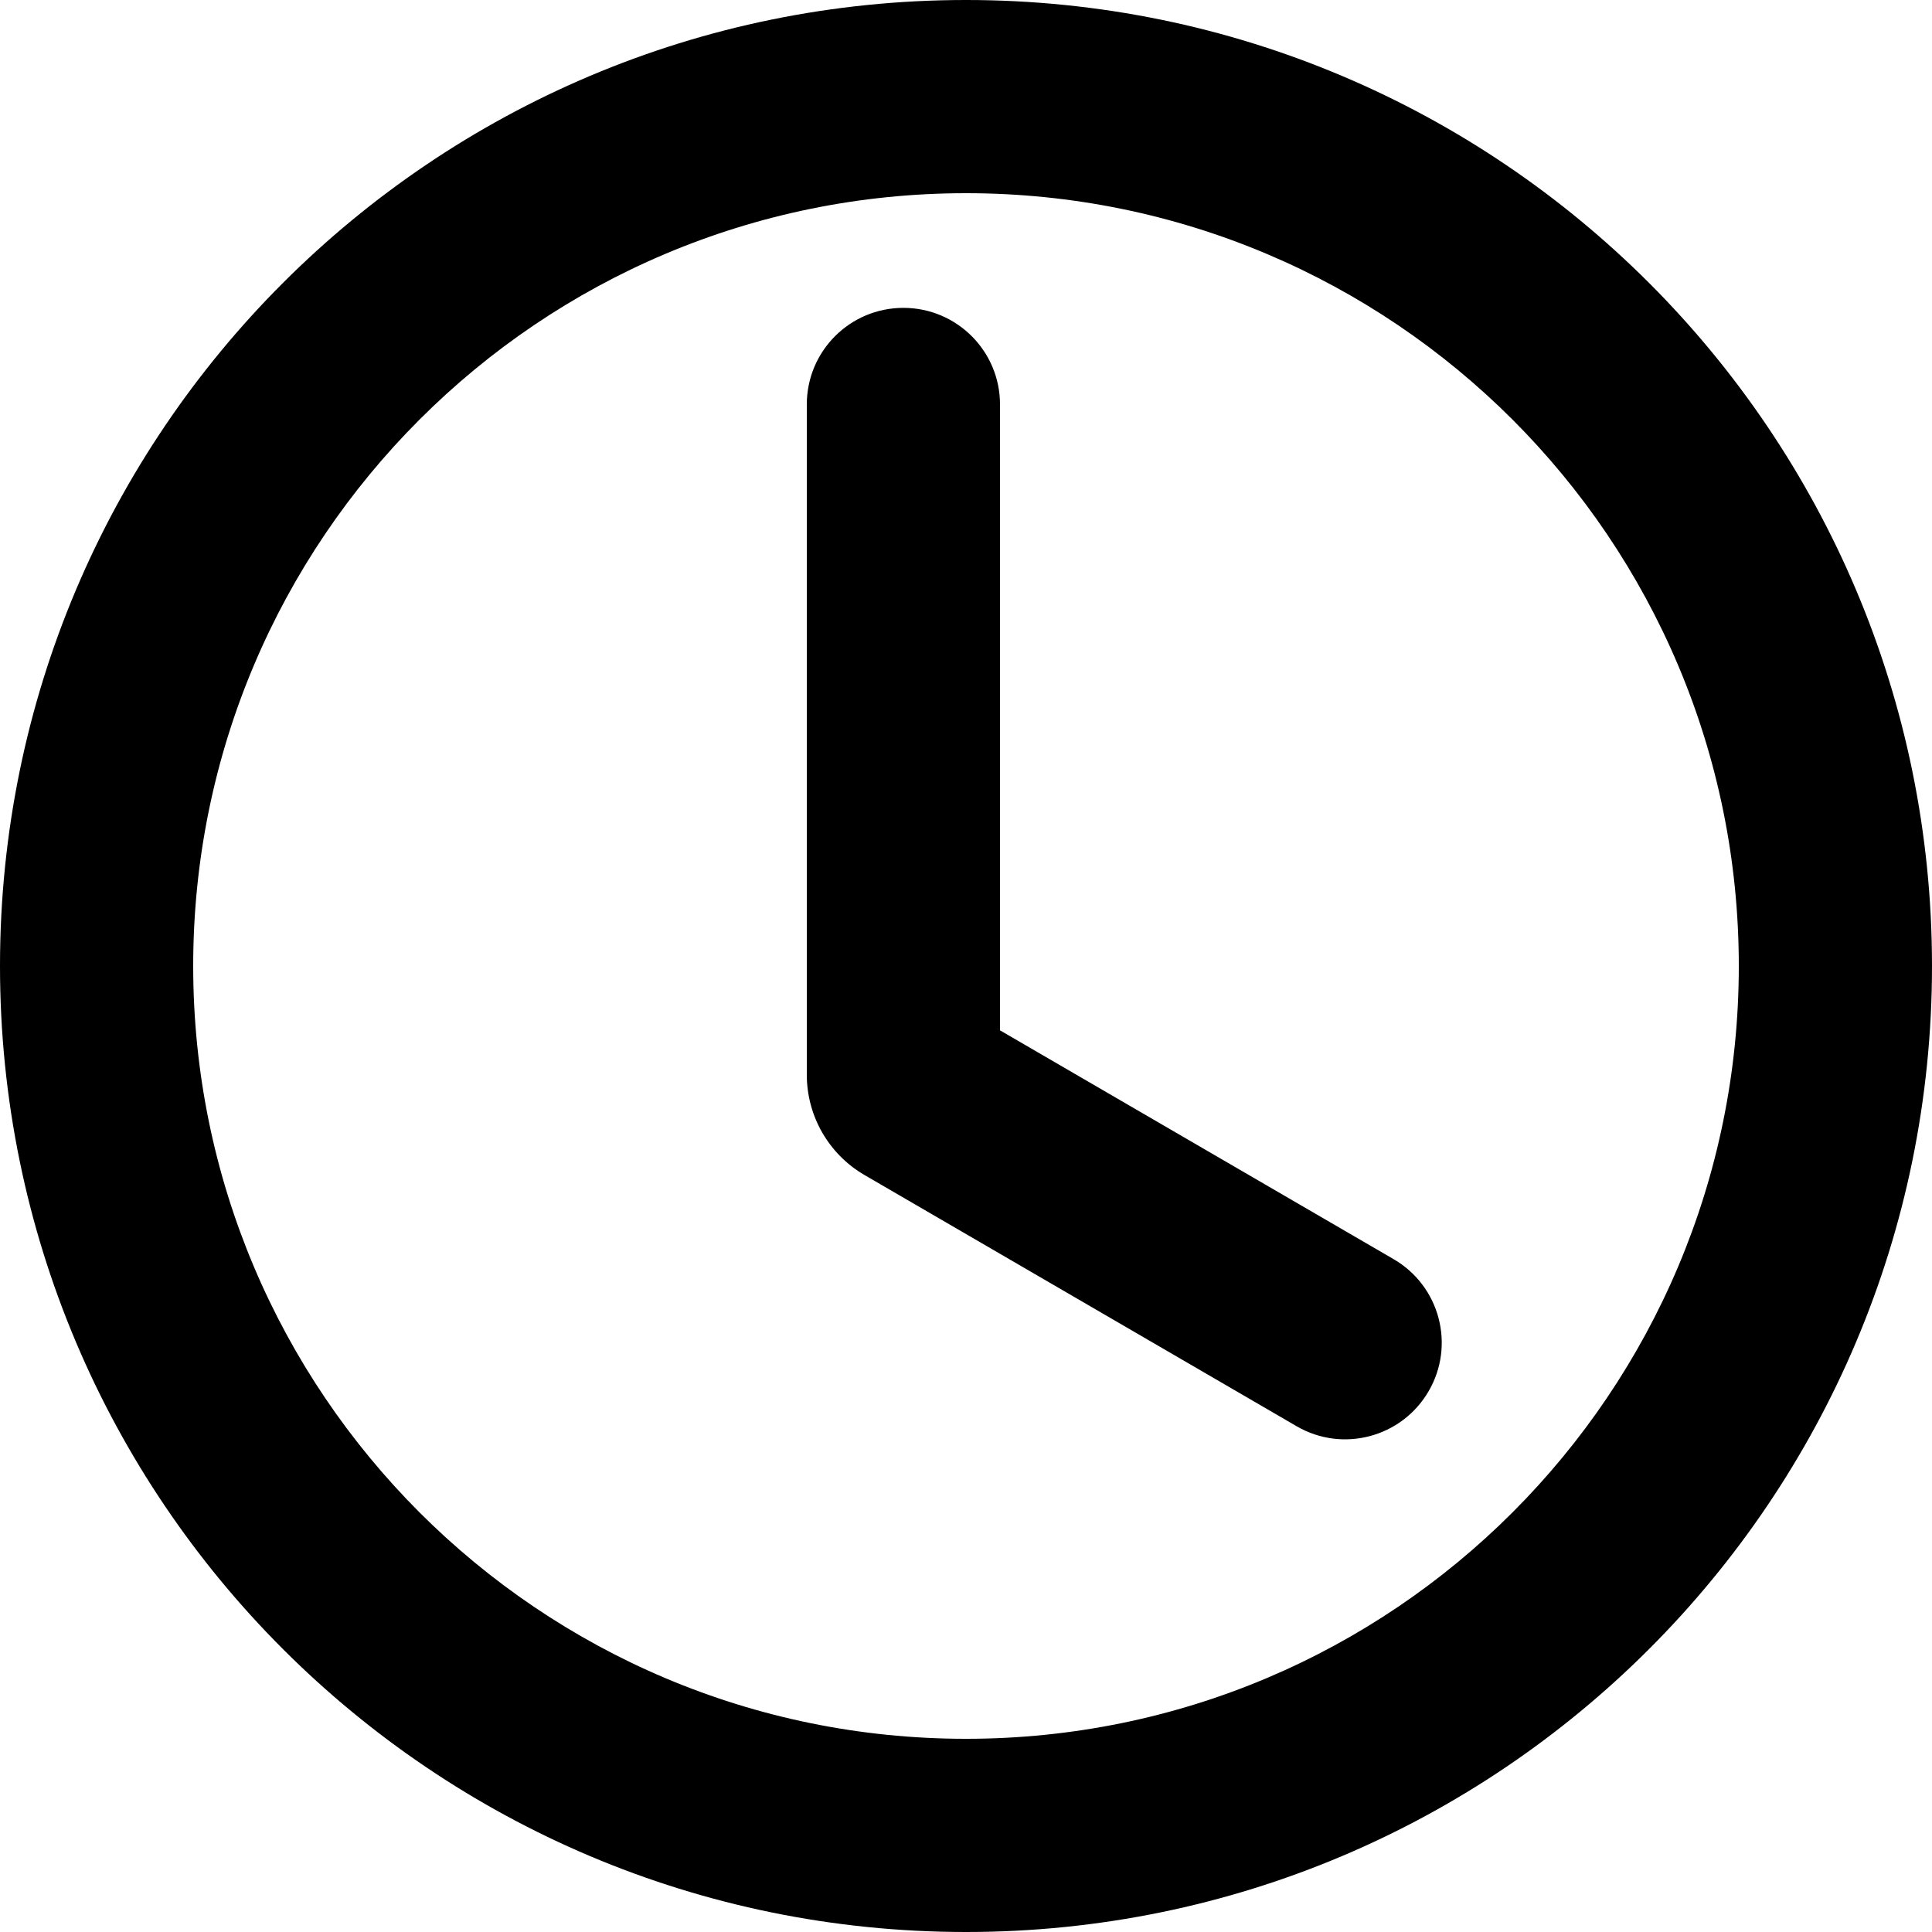
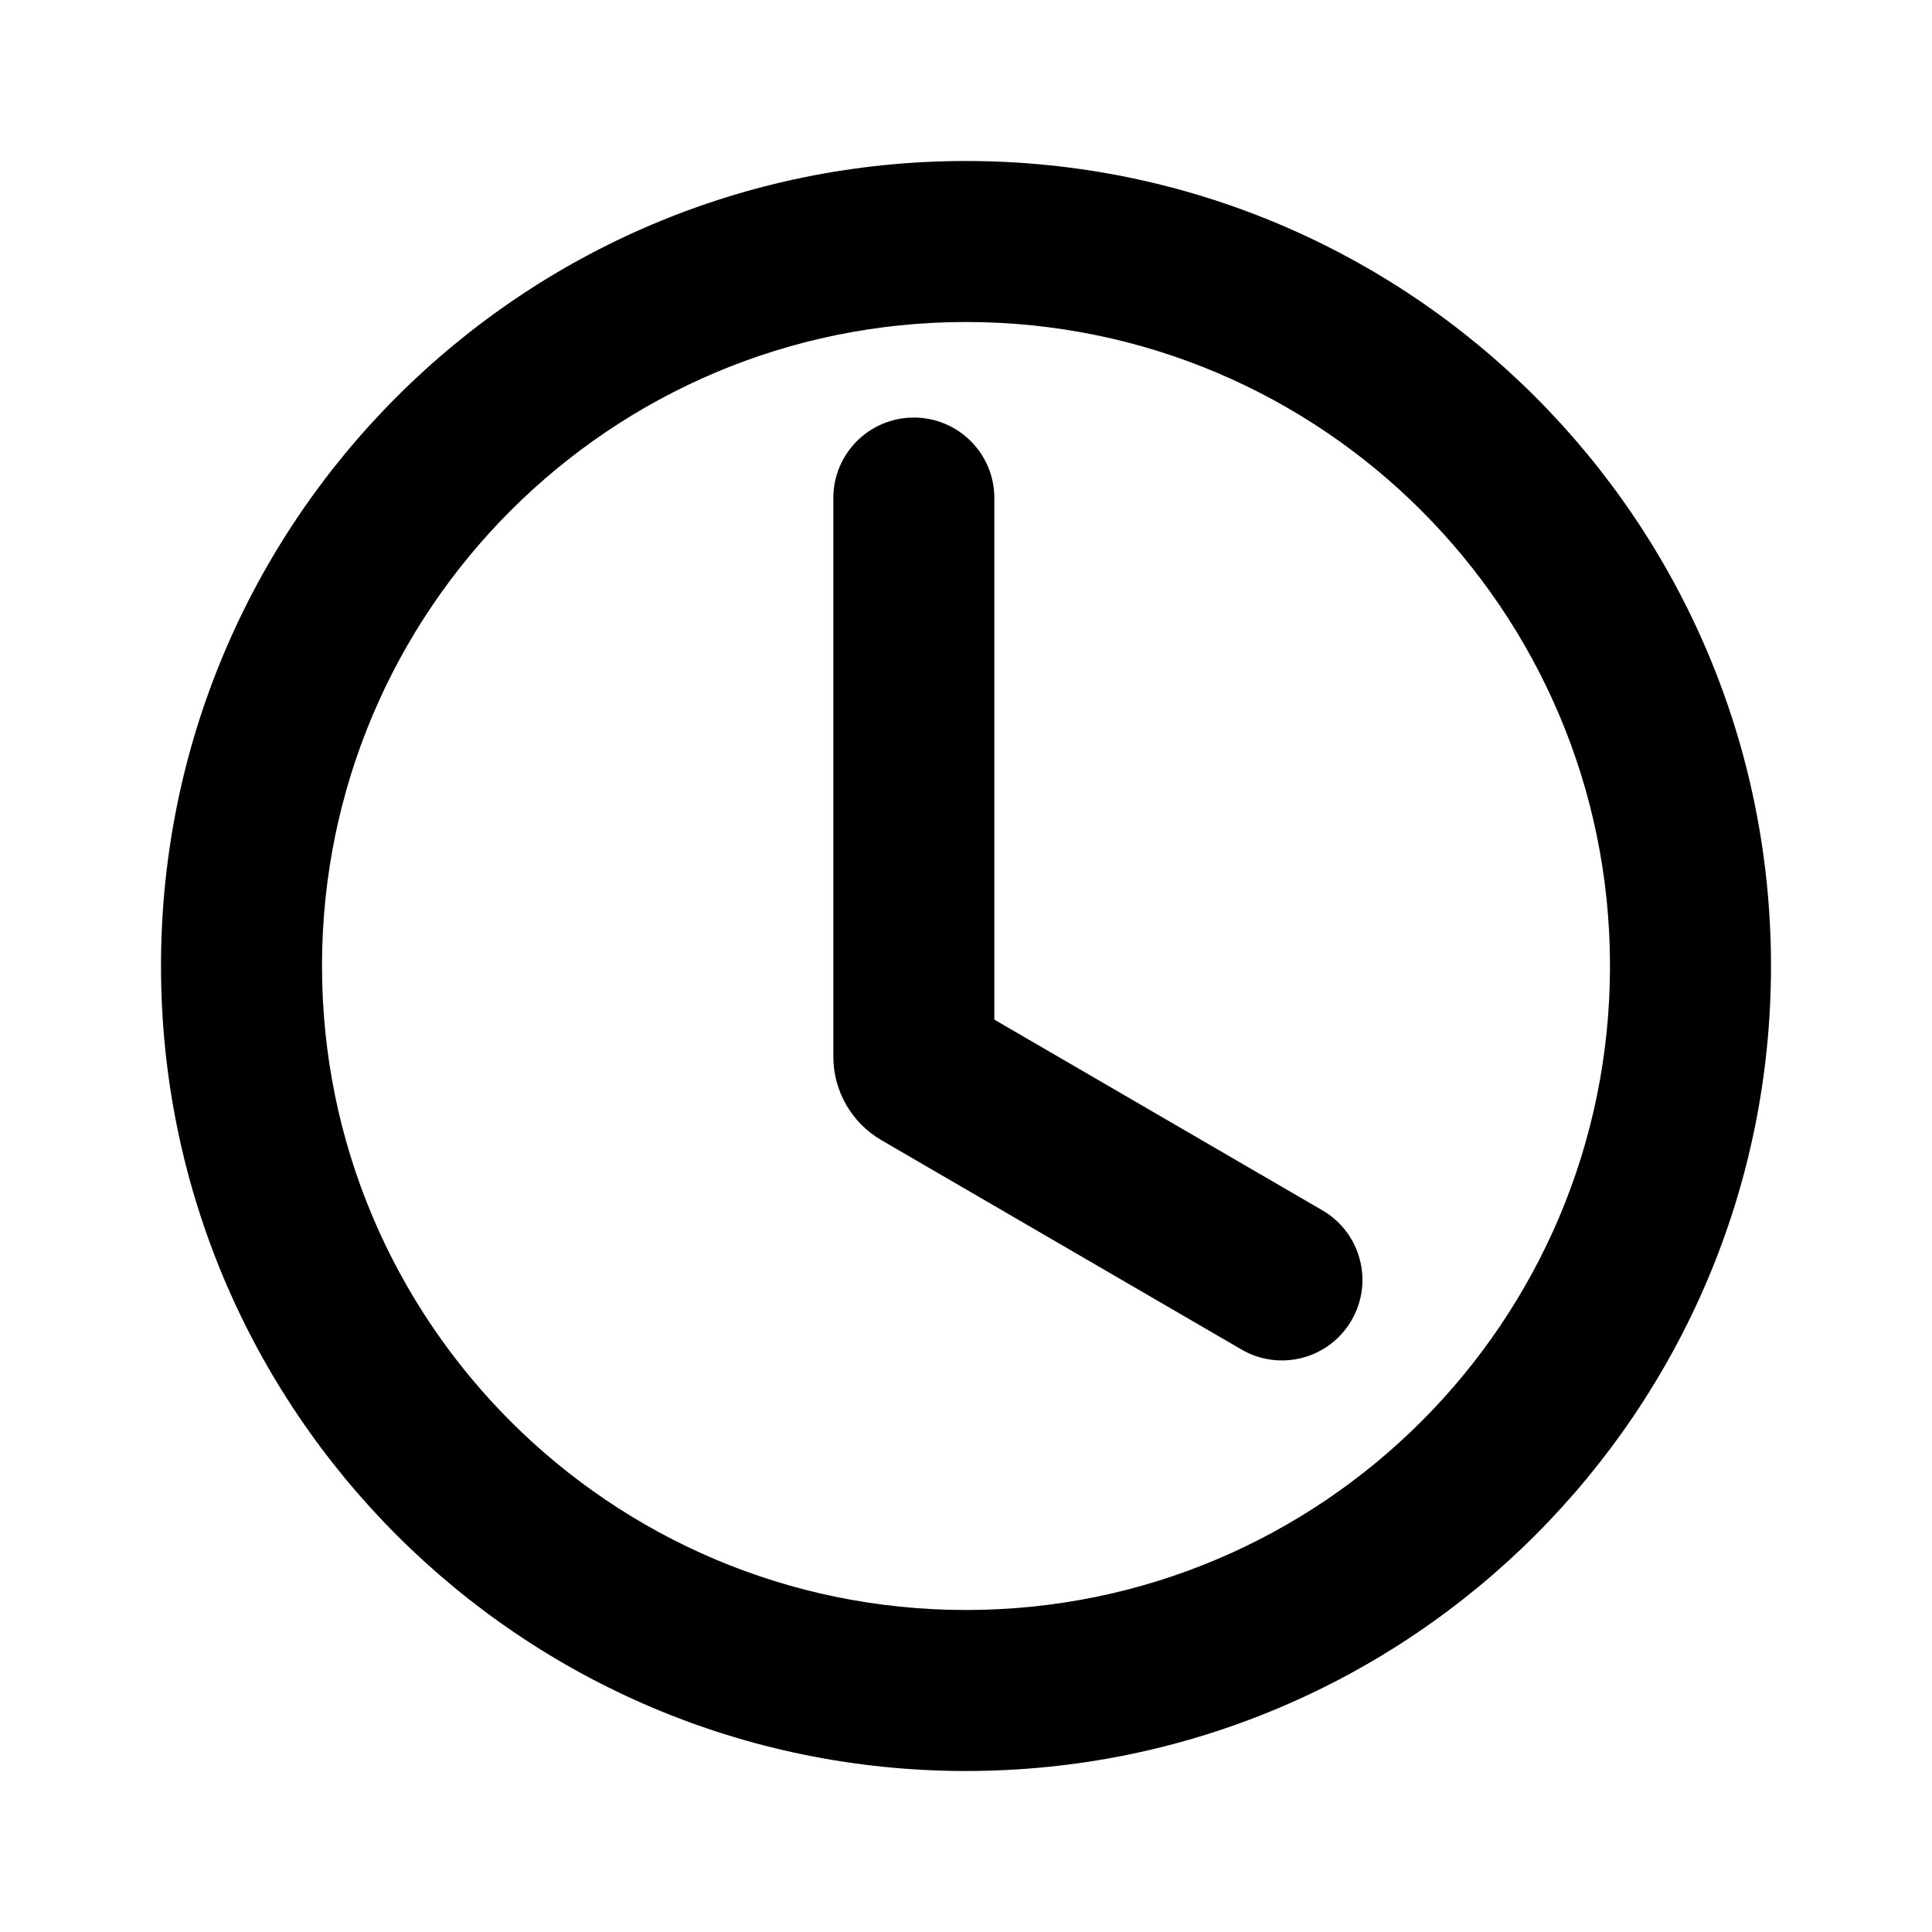
- <svg xmlns="http://www.w3.org/2000/svg" width="20" height="20" viewBox="0 0 20 20" fill="none">
-   <path fill-rule="evenodd" clip-rule="evenodd" d="M18 10C18 14.418 14.419 18 10 18C5.582 18 2 14.418 2 10C2 5.582 5.582 2 10 2C14.419 2 18 5.582 18 10ZM20 10C20 15.523 15.523 20 10 20C4.477 20 0 15.523 0 10C0 4.477 4.477 0 10 0C15.523 0 20 4.477 20 10ZM10.352 4.187C10.352 3.634 9.904 3.187 9.352 3.187C8.799 3.187 8.352 3.634 8.352 4.187V11.126C8.352 11.553 8.579 11.948 8.948 12.163L13.422 14.764C13.899 15.042 14.511 14.88 14.789 14.402C15.067 13.925 14.905 13.313 14.427 13.035L10.352 10.666V4.187Z" fill="currentColor" />
+ <svg xmlns="http://www.w3.org/2000/svg" width="24" height="24" viewBox="0 0 24 24" fill="none">
+   <path fill-rule="evenodd" clip-rule="evenodd" d="M20 12C20 16.419 16.419 20 12 20C7.582 20 4 16.419 4 12C4 7.582 7.582 4 12 4C16.419 4 20 7.582 20 12ZM22 12C22 17.523 17.523 22 12 22C6.477 22 2 17.523 2 12C2 6.477 6.477 2 12 2C17.523 2 22 6.477 22 12ZM12.352 6.187C12.352 5.634 11.904 5.187 11.352 5.187C10.799 5.187 10.352 5.634 10.352 6.187V13.126C10.352 13.553 10.579 13.948 10.948 14.163L15.422 16.764C15.899 17.042 16.512 16.88 16.789 16.402C17.067 15.925 16.905 15.313 16.427 15.035L12.352 12.666V6.187Z" fill="currentColor" />
</svg>
